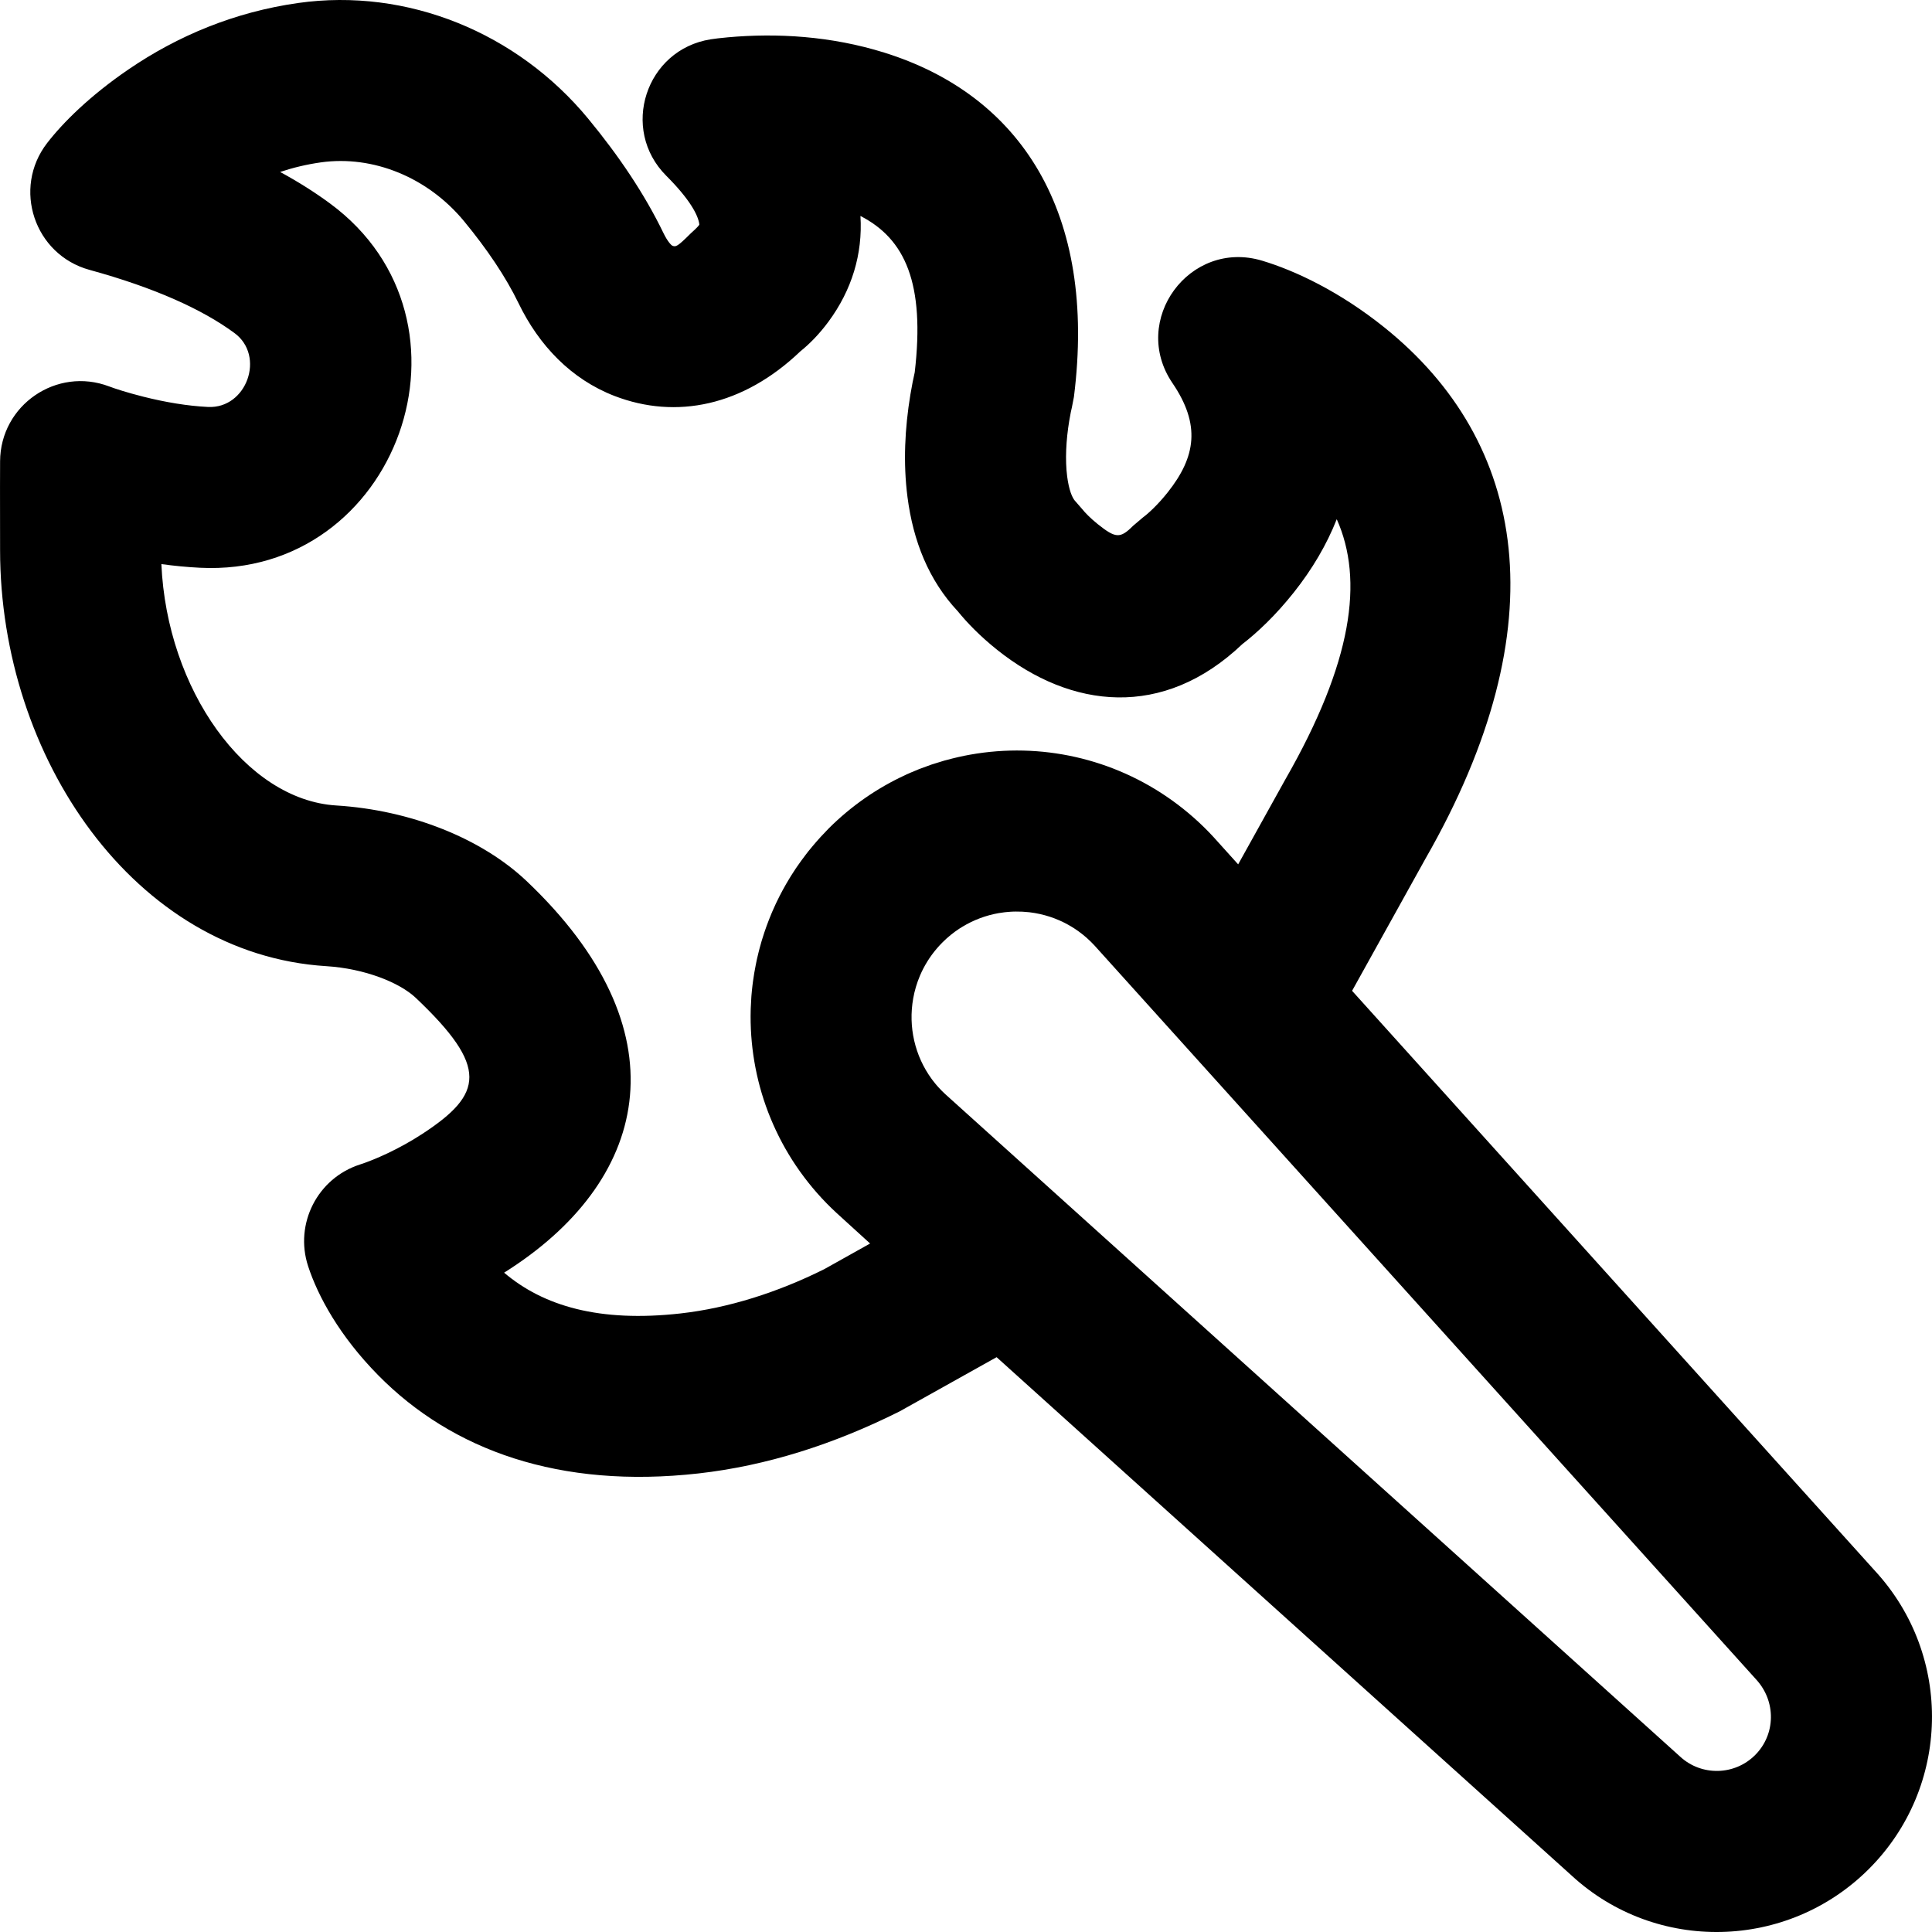
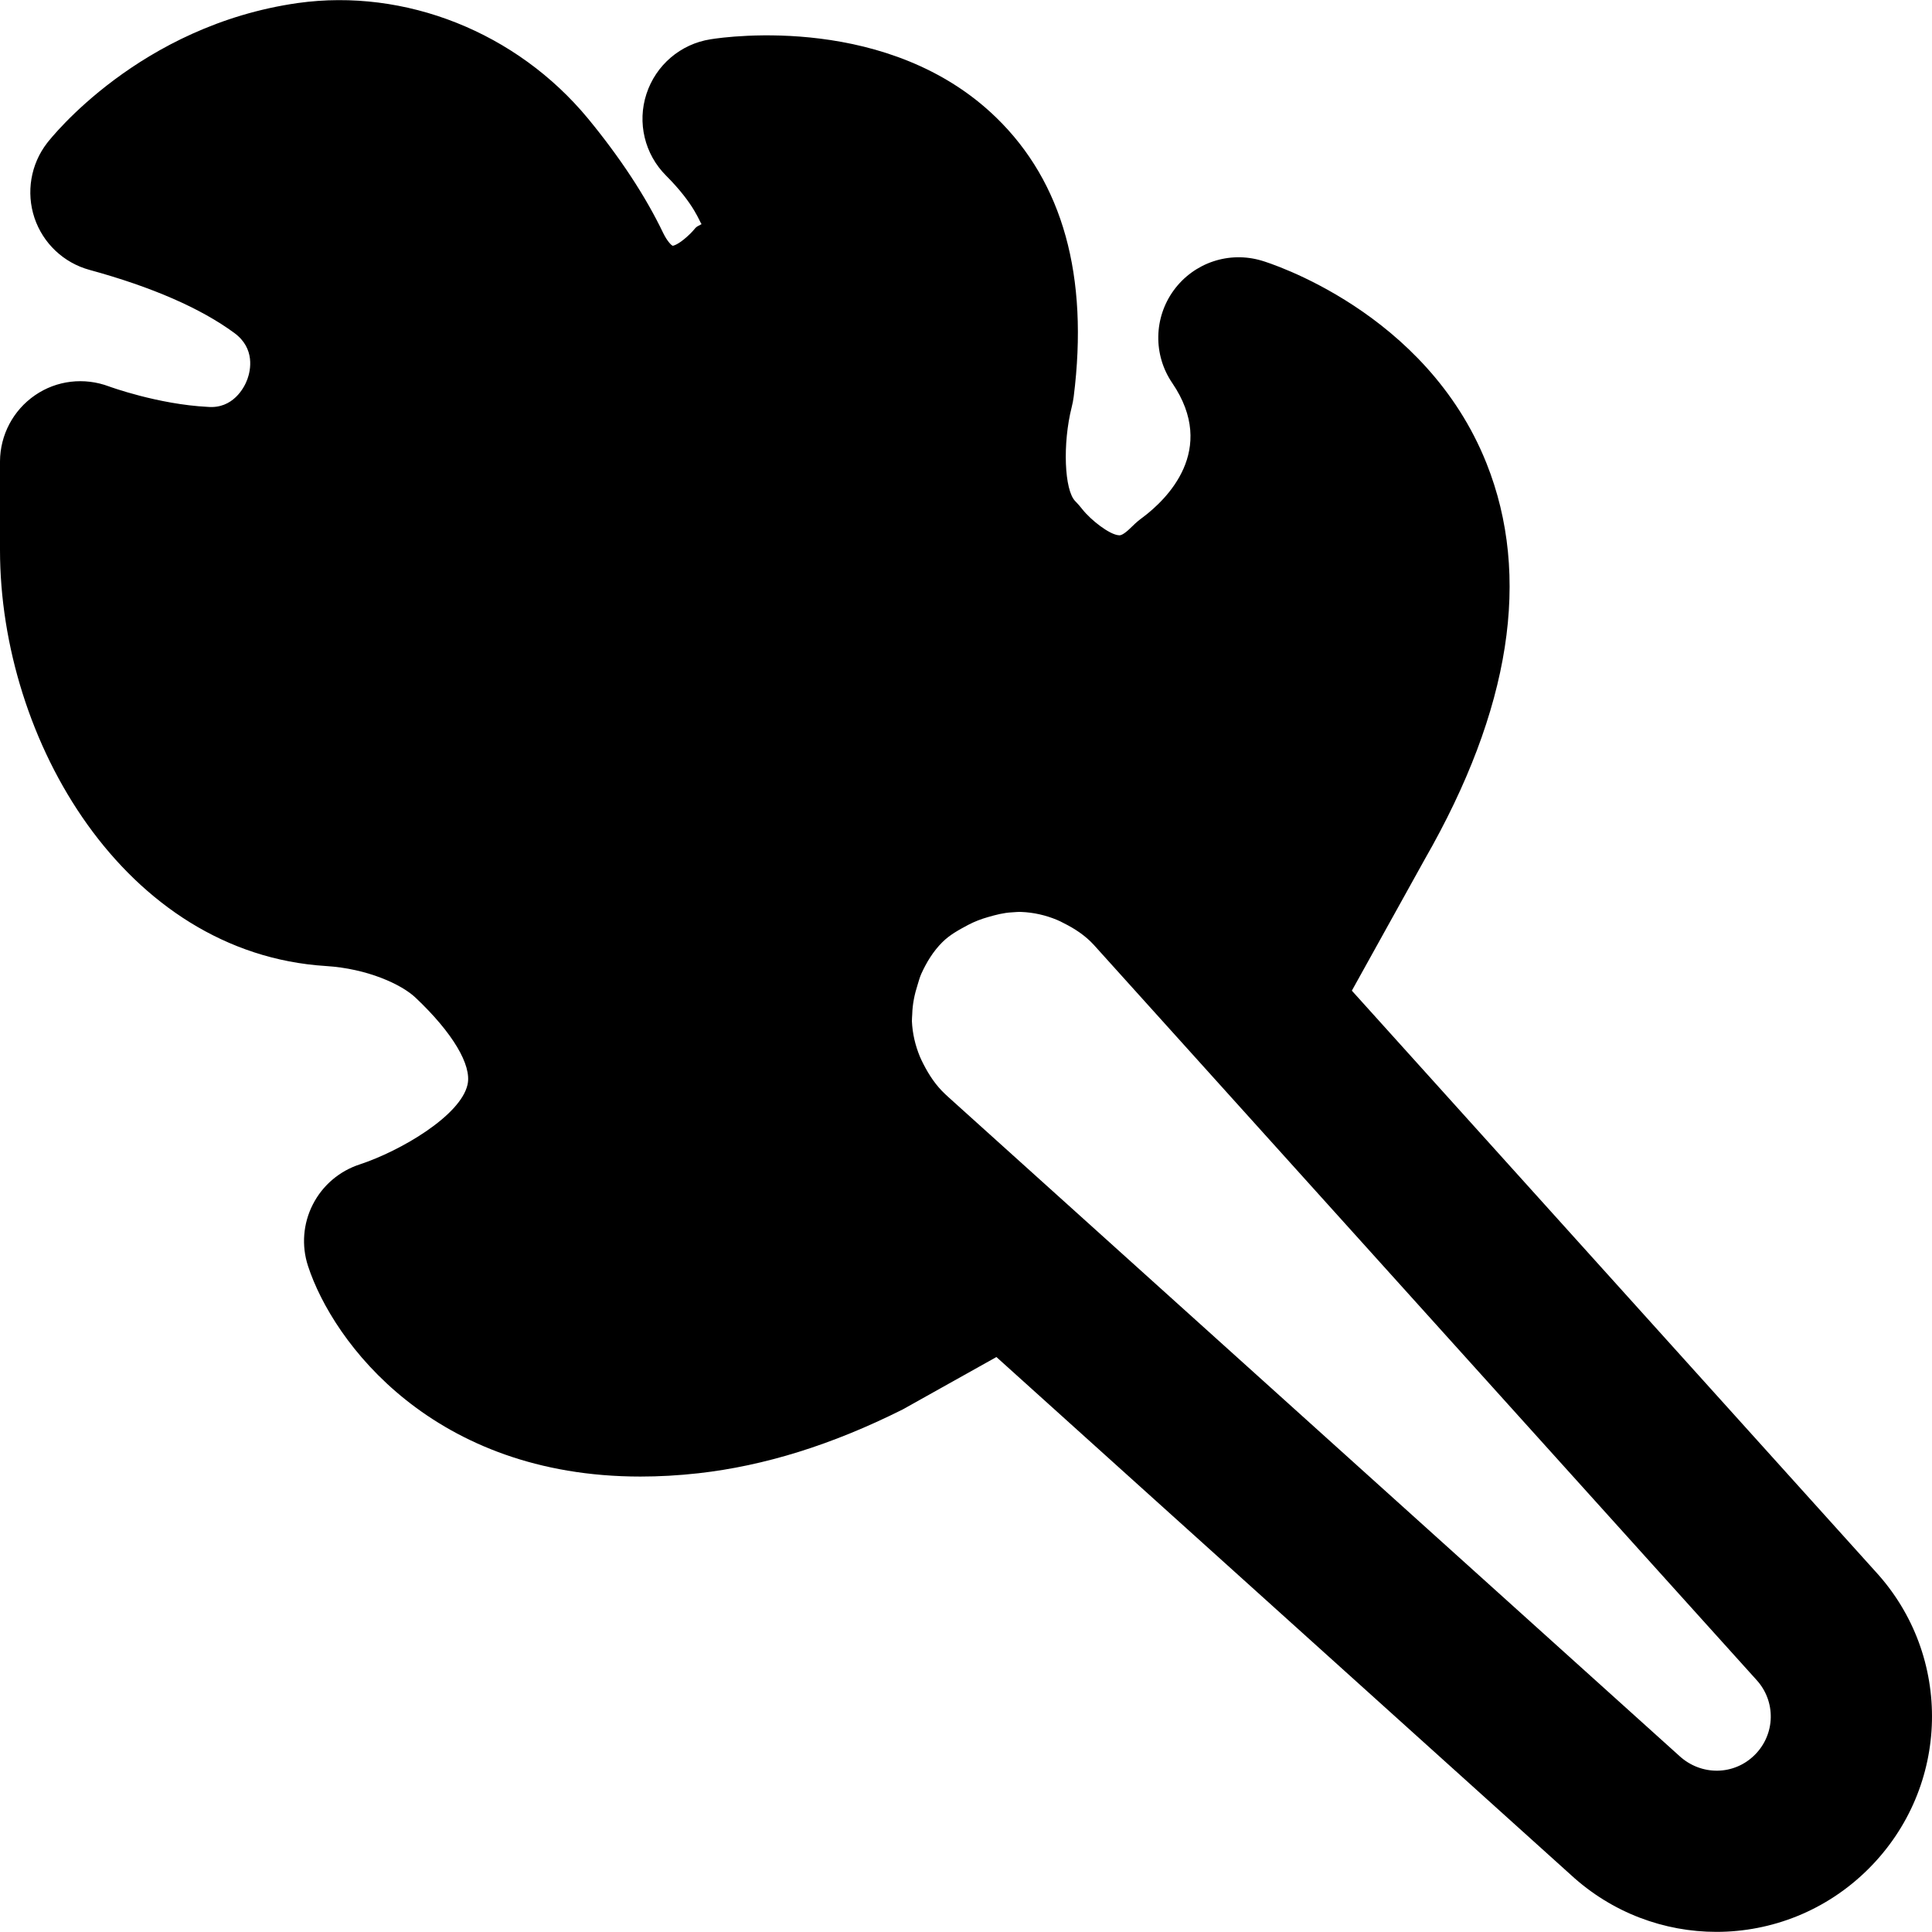
- <svg xmlns="http://www.w3.org/2000/svg" fill="#000000" height="800px" width="800px" version="1.1" id="Layer_1" viewBox="0 0 512.022 512.022" xml:space="preserve">
-   <g transform="translate(-1)">
+ <svg xmlns="http://www.w3.org/2000/svg" fill="#000000" height="800px" width="800px" version="1.1" id="Layer_1" viewBox="0 0 512.086 512.086" xml:space="preserve">
+   <g>
    <g>
-       <path d="M497.945,416.349L359.333,262.586l19.464-35.048c35.49-61.914,26.82-110.439-10.867-140.73    c-11.906-9.569-23.718-15.1-32.428-17.717c-19.245-5.782-35.081,15.821-23.775,32.434c7.503,11.025,6.216,19.525-1.236,28.932    c-2.683,3.387-5.337,5.774-6.565,6.657l-2.639,2.241c-3.44,3.44-4.64,3.311-9.37-0.457c-2.032-1.618-3.54-3.247-4.01-3.865    l-1.89-2.163c-0.843-0.843-1.734-3.022-2.196-6.605c-0.565-4.385-0.293-9.628,0.548-14.725c0.306-1.855,0.587-3.132,0.706-3.586    l0.538-2.772c6.167-48.94-14.134-79.96-50.231-91.231c-14.158-4.421-28.5-5.23-41.485-4.062c-1.988,0.179-3.527,0.372-4.549,0.533    c-17.23,2.709-24.105,23.826-11.772,36.159c6.15,6.15,8.499,10.443,8.765,12.926c-0.154,0.473-2.279,2.344-2.279,2.344    c-3.532,3.532-3.95,3.623-4.837,3.282c-0.338-0.131-1.329-1.165-2.393-3.362c-5.002-10.351-11.829-20.477-19.94-30.306    C138.05,8.627,108.922-3.292,80.02,0.793C63.143,3.19,48.123,9.473,35.047,18.4c-10.243,6.992-17.405,14.134-21.559,19.517    c-9.27,12.011-3.393,29.587,11.238,33.606c17.291,4.749,29.9,10.47,38.417,16.744c8.245,6.067,3.235,20.095-7.025,19.586    c-5.415-0.265-11.295-1.249-17.171-2.732c-4.252-1.073-7.461-2.118-9.005-2.705c-13.919-5.295-28.844,4.94-28.919,19.832    c-0.024,4.781-0.024,8.467-0.01,16.095c0.007,3.762,0.007,3.762,0.009,7.436c0,54.994,35.64,107.083,86.406,110.273    c10.281,0.634,19.504,4.368,23.764,8.404c19.391,18.378,17.864,25.481,1.808,36.001c-6.286,4.118-12.822,6.946-16.596,8.159    c-11.257,3.617-17.425,15.701-13.75,26.94c2.626,8.033,8.378,18.561,18.573,28.908c19.63,19.924,48.109,30.166,84.921,26.025    c17.957-2.024,35.779-7.681,53.268-16.439l25.706-14.367l152.417,137.4c22.322,20.565,57.158,19.835,78.777-1.784    C517.935,473.677,518.665,438.842,497.945,416.349z M219.447,336.355c-12.353,6.16-25.41,10.305-38.074,11.733    c-21.568,2.426-36.373-1.975-46.771-10.8c0.592-0.373,1.186-0.754,1.78-1.144c37.213-24.381,45.596-63.386,4.157-102.661    c-11.827-11.205-30.565-18.79-50.461-20.017c-24.033-1.51-44.849-30.729-46.309-63.969c3.417,0.473,6.837,0.803,10.246,0.97    c52.448,2.605,76.743-65.418,34.423-96.56c-3.996-2.943-8.391-5.722-13.199-8.334c3.449-1.149,7.039-2.006,10.766-2.535    c13.883-1.962,28.403,3.979,37.973,15.58c6.102,7.394,11.086,14.787,14.443,21.734c5.445,11.244,13.984,20.165,25.458,24.593    c16.32,6.281,34.075,2.659,49.234-11.834c2.388-1.914,4.972-4.504,7.468-7.886c6.141-8.325,9.089-17.866,8.456-27.985    c11.863,6.079,17.141,17.867,14.383,41.448c-0.36,1.559-0.762,3.551-1.151,5.907c-1.462,8.86-1.938,18.039-0.767,27.124    c1.505,11.677,5.625,22.075,13.338,30.284c2.431,3.004,5.926,6.632,10.491,10.268c19.535,15.561,43.901,18.445,64.93-1.58    c3.965-3.055,8.83-7.627,13.671-13.738c4.825-6.089,8.666-12.577,11.337-19.356c7.191,16.112,4.183,37.895-13.631,68.975    l-12.499,22.504l-6.501-7.213c-3.378-3.67-7.071-6.914-11.001-9.732c-0.043-0.031-0.087-0.062-0.13-0.093    c-15.458-11.03-34.627-15.369-53.352-12.044c-2.13,0.378-4.236,0.864-6.317,1.433c-0.167,0.045-0.335,0.082-0.502,0.128    c-0.641,0.18-1.274,0.389-1.91,0.587c-0.497,0.155-0.997,0.296-1.49,0.462c-0.442,0.149-0.876,0.32-1.315,0.478    c-0.677,0.243-1.356,0.478-2.027,0.742c-0.299,0.118-0.59,0.252-0.887,0.374c-0.802,0.328-1.603,0.658-2.395,1.017    c-0.148,0.067-0.293,0.144-0.44,0.212c-7.329,3.388-14.206,8.093-20.264,14.144c-0.306,0.306-0.589,0.626-0.888,0.936    c-0.411,0.426-0.823,0.852-1.222,1.288c-0.389,0.424-0.767,0.853-1.144,1.283c-0.325,0.372-0.645,0.747-0.961,1.124    c-0.385,0.459-0.77,0.918-1.142,1.385c-0.237,0.298-0.463,0.602-0.695,0.903c-0.752,0.976-1.475,1.966-2.169,2.971    c-0.175,0.254-0.353,0.505-0.525,0.761c-0.397,0.591-0.78,1.186-1.157,1.786c-0.145,0.231-0.287,0.463-0.429,0.696    c-1.266,2.069-2.416,4.186-3.449,6.347c-0.063,0.132-0.129,0.263-0.191,0.396c-0.329,0.7-0.645,1.404-0.95,2.113    c-0.078,0.182-0.154,0.365-0.231,0.548c-0.925,2.199-1.734,4.434-2.426,6.697c-0.069,0.225-0.141,0.449-0.208,0.675    c-0.192,0.65-0.371,1.303-0.543,1.957c-0.092,0.348-0.18,0.697-0.267,1.047c-0.151,0.61-0.301,1.22-0.435,1.834    c-0.106,0.479-0.197,0.962-0.292,1.444c-0.135,0.685-0.267,1.369-0.382,2.057c-0.122,0.727-0.232,1.454-0.331,2.181    c-0.047,0.347-0.093,0.693-0.135,1.041c-0.115,0.953-0.215,1.907-0.291,2.86c-0.013,0.163-0.021,0.327-0.032,0.49    c-0.068,0.935-0.116,1.87-0.147,2.804c-0.005,0.163-0.013,0.326-0.017,0.49c-0.028,1.075-0.032,2.149-0.011,3.221    c0.001,0.07,0.004,0.14,0.006,0.21c0.05,2.259,0.209,4.509,0.474,6.743c0.005,0.04,0.01,0.08,0.015,0.12    c0.271,2.258,0.651,4.499,1.138,6.715c0.011,0.049,0.021,0.098,0.032,0.147c0.247,1.113,0.518,2.22,0.818,3.319    c0.002,0.006,0.003,0.012,0.005,0.018c0.298,1.091,0.624,2.174,0.974,3.249c0.014,0.044,0.027,0.087,0.042,0.131    c0.34,1.037,0.707,2.065,1.095,3.085c0.052,0.137,0.106,0.273,0.159,0.41c0.784,2.021,1.661,4.008,2.632,5.955    c0.077,0.154,0.153,0.309,0.231,0.462c0.486,0.956,0.992,1.904,1.522,2.839c0.055,0.096,0.112,0.192,0.167,0.288    c0.548,0.957,1.117,1.903,1.712,2.836c0.011,0.017,0.021,0.035,0.032,0.052c0.624,0.977,1.277,1.938,1.951,2.887    c0.039,0.054,0.078,0.109,0.116,0.163c2.798,3.914,6.017,7.585,9.657,10.936l8.878,8.088L219.447,336.355z M466.146,465.127    c-5.444,5.444-14.214,5.628-19.869,0.419L251.461,289.924c-0.62-0.57-1.201-1.166-1.756-1.778    c-0.138-0.153-0.278-0.304-0.412-0.46c-0.161-0.185-0.315-0.374-0.47-0.563c-0.234-0.287-0.464-0.576-0.685-0.87    c-0.079-0.105-0.159-0.21-0.237-0.316c-4.443-6.096-6.224-13.782-4.883-21.336c0.37-2.079,0.971-4.096,1.789-6.021    c0.012-0.028,0.024-0.057,0.036-0.085c0.539-1.257,1.172-2.474,1.896-3.644c0.023-0.037,0.045-0.074,0.069-0.111    c0.734-1.174,1.559-2.301,2.474-3.369c0.012-0.014,0.024-0.028,0.036-0.042c0.463-0.538,0.948-1.062,1.455-1.57    c1.406-1.406,2.916-2.631,4.518-3.674c0.256-0.168,0.519-0.324,0.78-0.483c2.989-1.809,6.237-3.013,9.572-3.601    c0.51-0.09,1.021-0.161,1.532-0.223c0.209-0.025,0.418-0.043,0.627-0.064c0.307-0.03,0.613-0.056,0.919-0.076    c0.258-0.017,0.516-0.031,0.775-0.041c0.238-0.009,0.475-0.011,0.712-0.014c1.177-0.013,2.355,0.043,3.525,0.177    c0.05,0.006,0.101,0.01,0.151,0.016c0.408,0.049,0.815,0.109,1.221,0.176c0.07,0.012,0.14,0.023,0.211,0.035    c1.764,0.305,3.504,0.779,5.192,1.423c0.016,0.006,0.031,0.011,0.047,0.017c0.388,0.149,0.772,0.309,1.154,0.476    c0.081,0.035,0.162,0.071,0.243,0.107c0.367,0.164,0.732,0.335,1.093,0.516c0.066,0.033,0.13,0.068,0.196,0.102    c1.138,0.582,2.243,1.247,3.307,1.994c0.075,0.052,0.151,0.102,0.225,0.156c0.311,0.223,0.617,0.456,0.92,0.693    c0.105,0.082,0.21,0.164,0.314,0.248c0.303,0.244,0.603,0.494,0.897,0.752c0.076,0.066,0.15,0.135,0.225,0.202    c0.675,0.604,1.329,1.243,1.955,1.924l175.326,194.491C471.773,450.913,471.59,459.683,466.146,465.127z" />
+       <path d="M497.088,416.521L358.315,262.579l19.307-34.795c22.805-39.744,28.309-75.072,16.384-104.981    c-16.043-40.256-57.771-53.184-59.52-53.696c-8.704-2.624-18.005,0.512-23.36,7.808c-5.333,7.296-5.504,17.152-0.405,24.619    c12.075,17.771-1.557,30.891-7.808,35.584c-0.939,0.683-1.813,1.408-2.645,2.24c-1.792,1.792-2.987,2.645-3.712,2.517    c-2.432-0.149-7.339-3.947-9.643-6.848c-0.597-0.768-1.216-1.493-1.899-2.176c-2.923-2.901-3.392-15.296-0.96-24.917    c0.235-0.917,0.405-1.835,0.533-2.773c4.032-31.979-2.88-56.875-20.544-74.005C235.904,3.827,193.109,9.63,188.309,10.419    c-7.915,1.237-14.464,6.827-16.96,14.464c-2.496,7.616-0.491,16,5.205,21.675c7.68,7.701,8.875,12.373,9.408,12.843    c-2.027,1.024-1.301,0.832-2.923,2.453c-2.56,2.539-4.267,3.285-4.779,3.285c-0.299-0.149-1.365-1.109-2.453-3.328    c-4.715-9.835-11.456-20.053-19.925-30.357C136.939,8.521,107.413-3.17,78.976,0.798C36.949,6.771,13.44,36.659,12.459,37.939    c-4.331,5.632-5.568,13.056-3.328,19.797c2.261,6.741,7.723,11.925,14.613,13.803c16.533,4.523,29.44,10.155,38.379,16.725    c5.568,4.096,4.288,9.92,3.456,12.224c-0.832,2.347-3.883,7.915-10.475,7.36c-13.248-0.661-26.133-5.397-26.197-5.419    c-6.592-2.475-13.909-1.621-19.648,2.347C3.499,108.745,0.043,115.273,0,122.27v23.509c0,50.432,33.024,106.923,86.4,110.272    c10.965,0.683,20.011,4.843,23.765,8.405c9.771,9.237,14.933,17.856,13.76,23.019c-1.835,8.256-17.792,17.6-28.523,21.141    c-5.419,1.749-9.899,5.568-12.48,10.624c-2.581,5.035-3.051,10.923-1.28,16.32c6.656,20.373,33.301,55.808,88.107,55.808    c4.907,0,10.027-0.277,15.381-0.875c17.451-1.963,35.371-7.509,54.144-16.917l24.832-13.888l152.256,137.259    c10.965,10.091,24.789,15.104,38.592,15.104c14.613,0,29.205-5.611,40.341-16.747    C517.013,473.609,517.717,438.942,497.088,416.521z M465.131,465.118c-5.483,5.504-14.229,5.632-20.032,0.277L251.648,291.038    l-1.067-0.981c-0.021,0-0.021-0.043-0.043-0.043c-2.475-2.304-4.288-5.056-5.781-7.979c-0.32-0.64-0.661-1.301-0.939-1.984    c-1.216-2.944-1.963-6.08-2.112-9.365c-0.021-0.597,0.064-1.216,0.085-1.835c0.064-2.709,0.619-5.333,1.429-7.851    c0.299-0.96,0.555-1.941,0.96-2.859c1.387-3.051,3.136-5.952,5.568-8.384c2.005-2.005,4.437-3.307,6.869-4.608    c1.664-0.875,3.435-1.557,5.248-2.069c2.069-0.597,4.16-1.152,6.357-1.259c0.811-0.043,1.643-0.149,2.453-0.107    c3.328,0.128,6.528,0.875,9.493,2.112c0.597,0.235,1.152,0.533,1.728,0.832c2.965,1.472,5.76,3.307,8.021,5.781l175.616,194.795    C470.784,450.931,470.592,459.657,465.131,465.118z" />
    </g>
  </g>
</svg>
